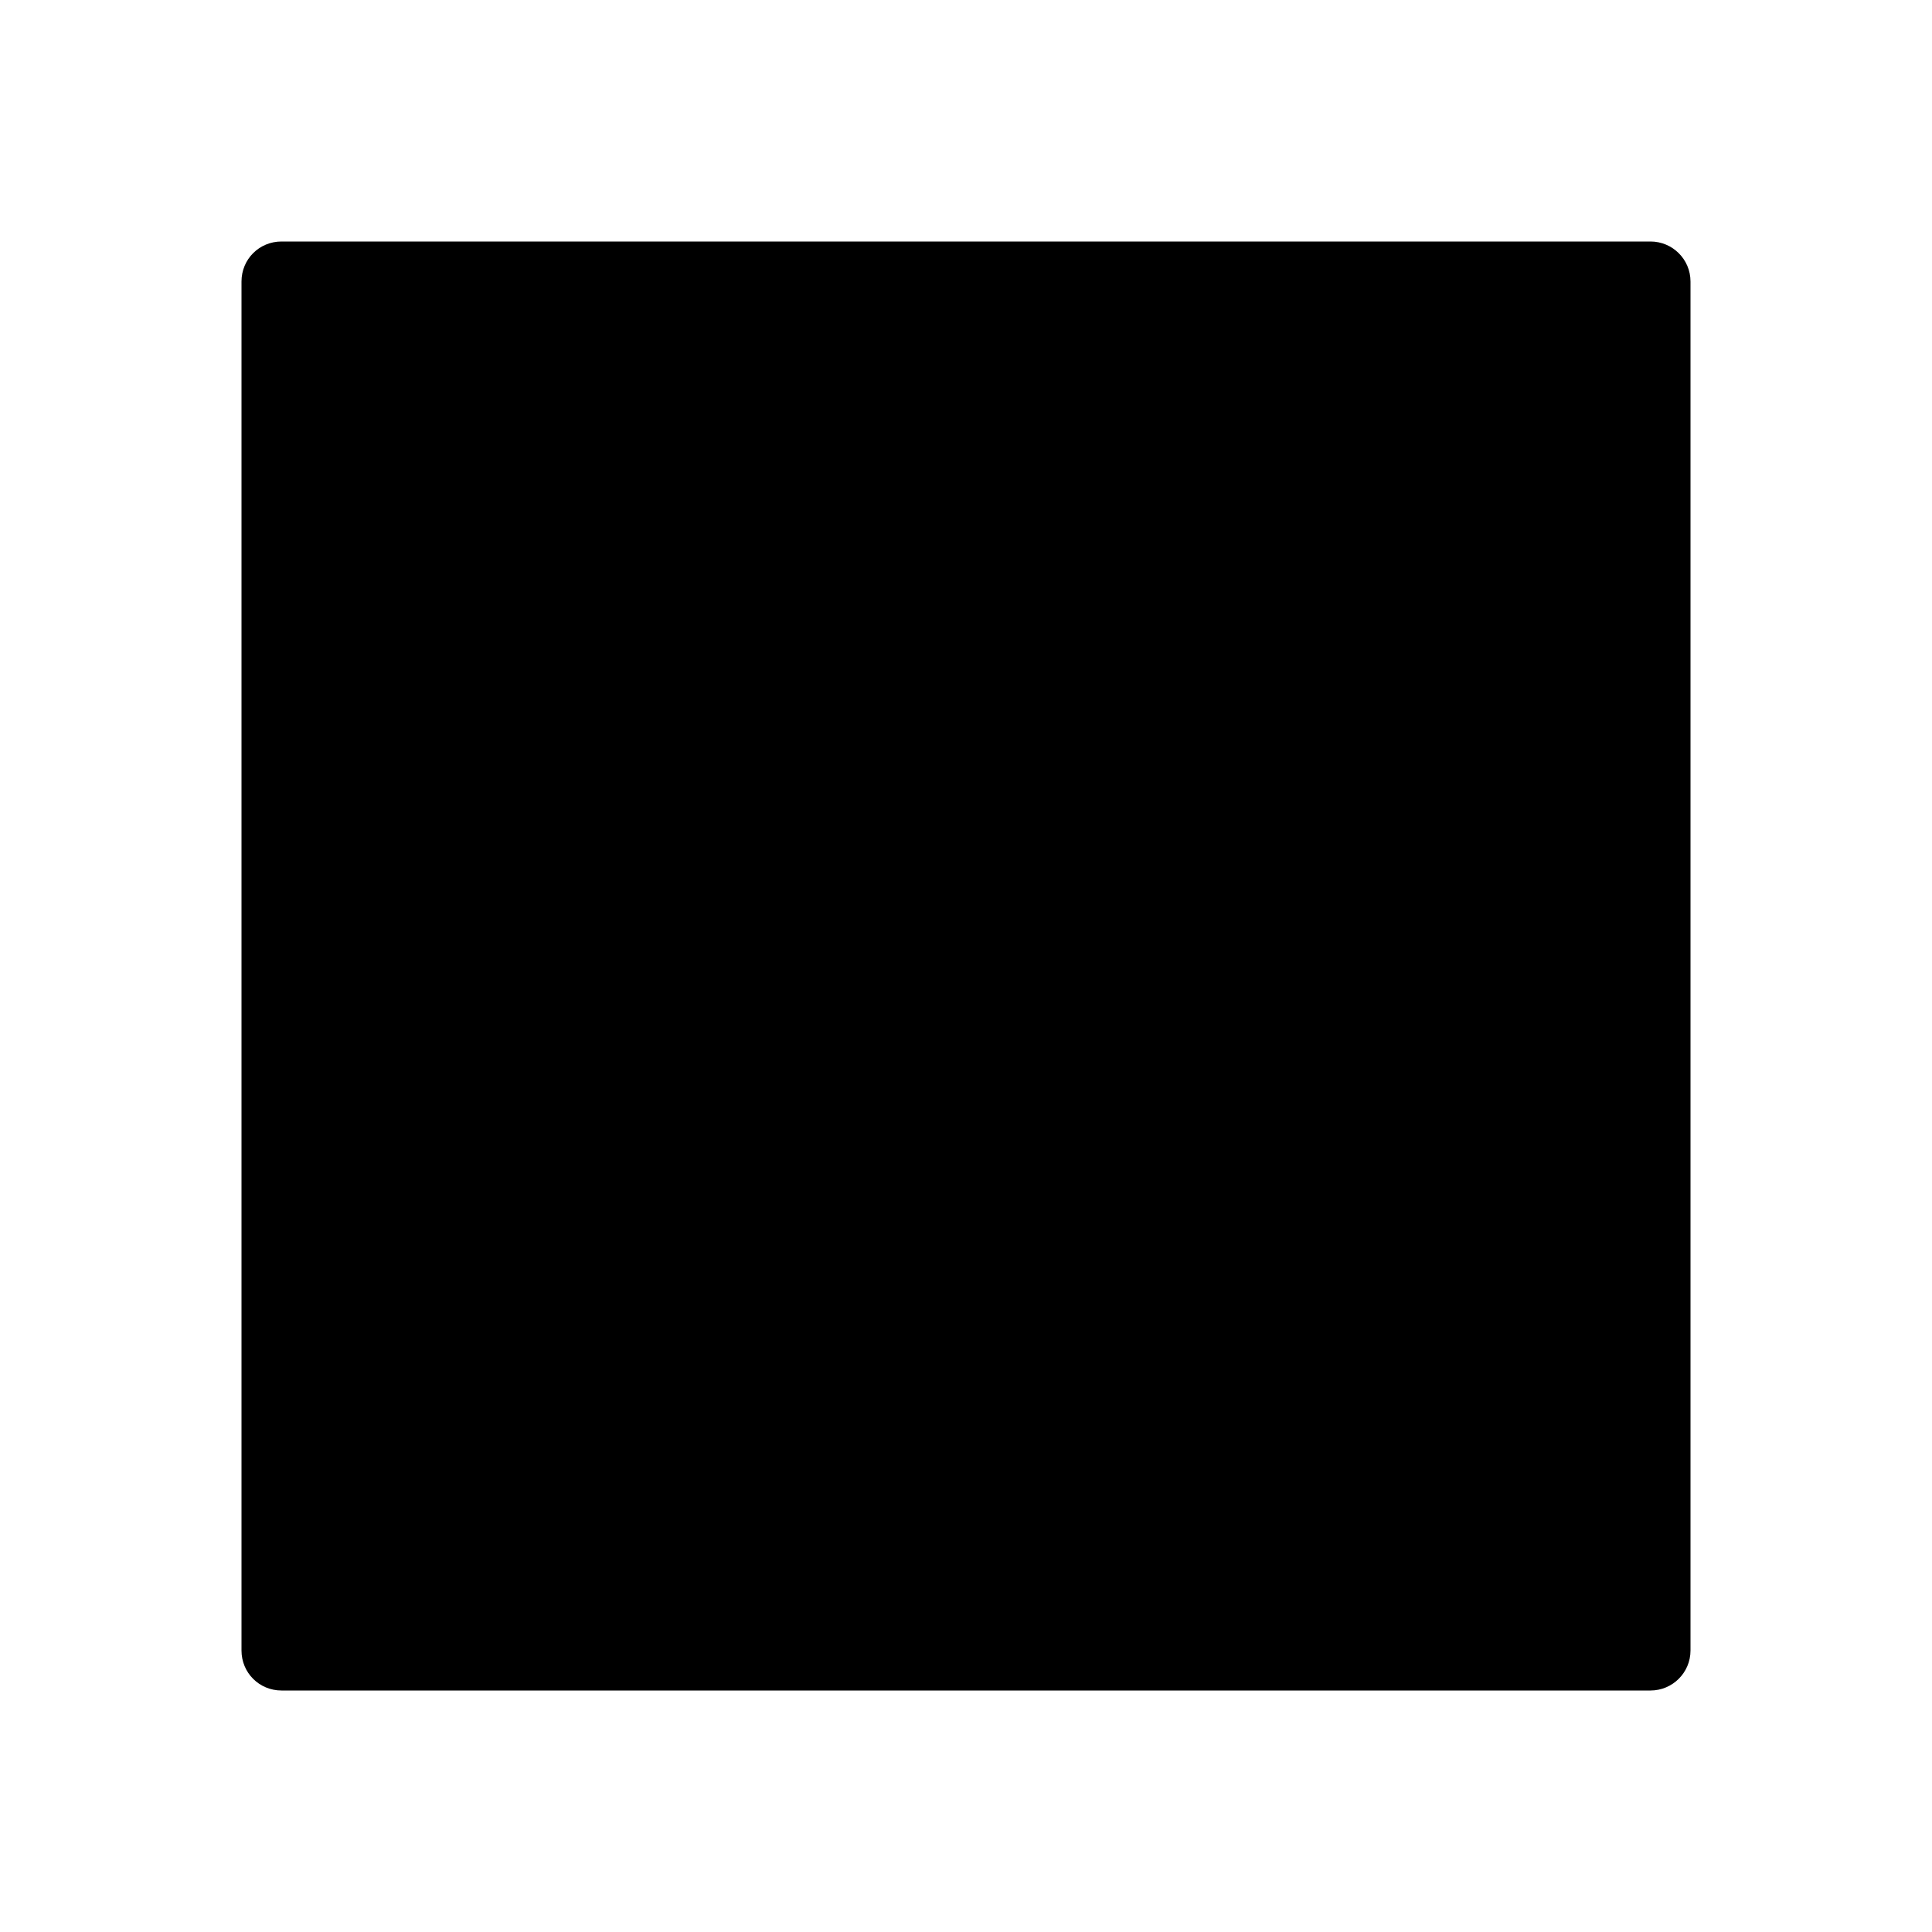
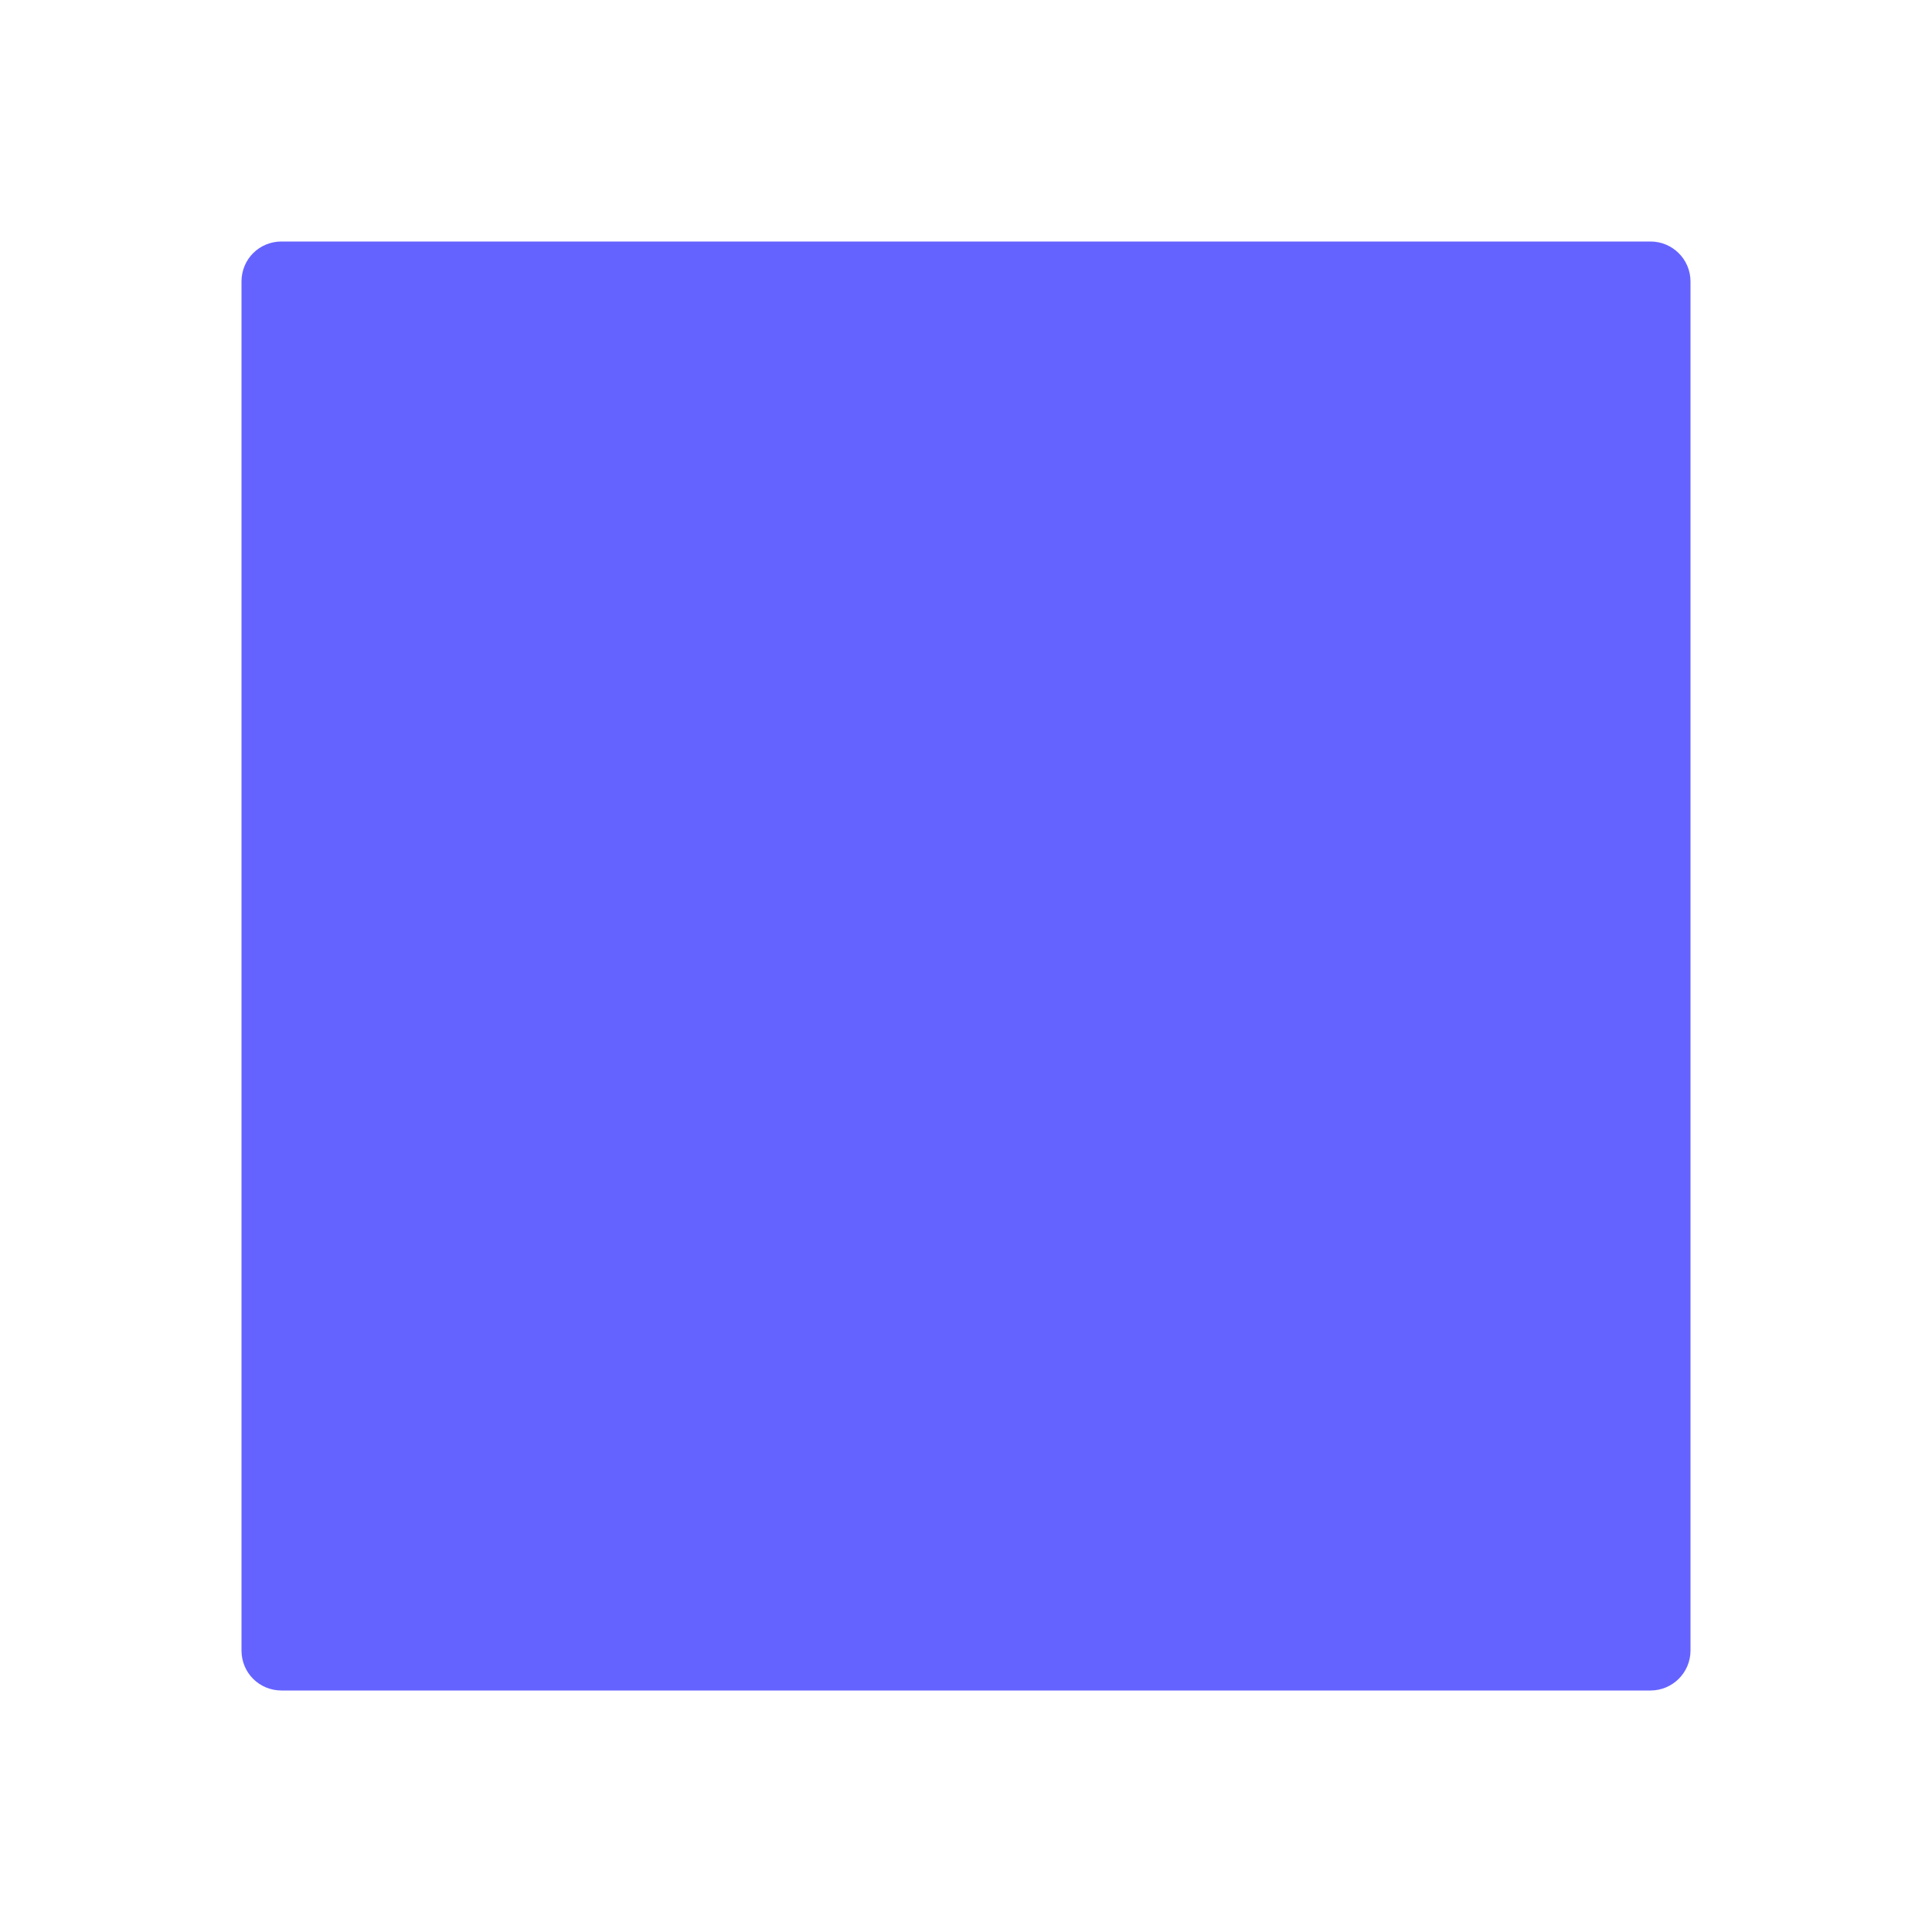
<svg xmlns="http://www.w3.org/2000/svg" viewBox="0 0 512 512">
-   <path d="M437.4,64H74.6C68.7,64,64,68.7,64,74.6v362.8c0,5.9,4.7,10.6,10.6,10.6h362.8c5.8,0,10.6-4.7,10.6-10.6V74.6  C448,68.7,443.2,64,437.4,64z" />
+   <path d="M437.4,64H74.6C68.7,64,64,68.7,64,74.6v362.8c0,5.9,4.7,10.6,10.6,10.6h362.8c5.8,0,10.6-4.7,10.6-10.6V74.6  C448,68.7,443.2,64,437.4,64z" fill="#6563ff" />
</svg>
